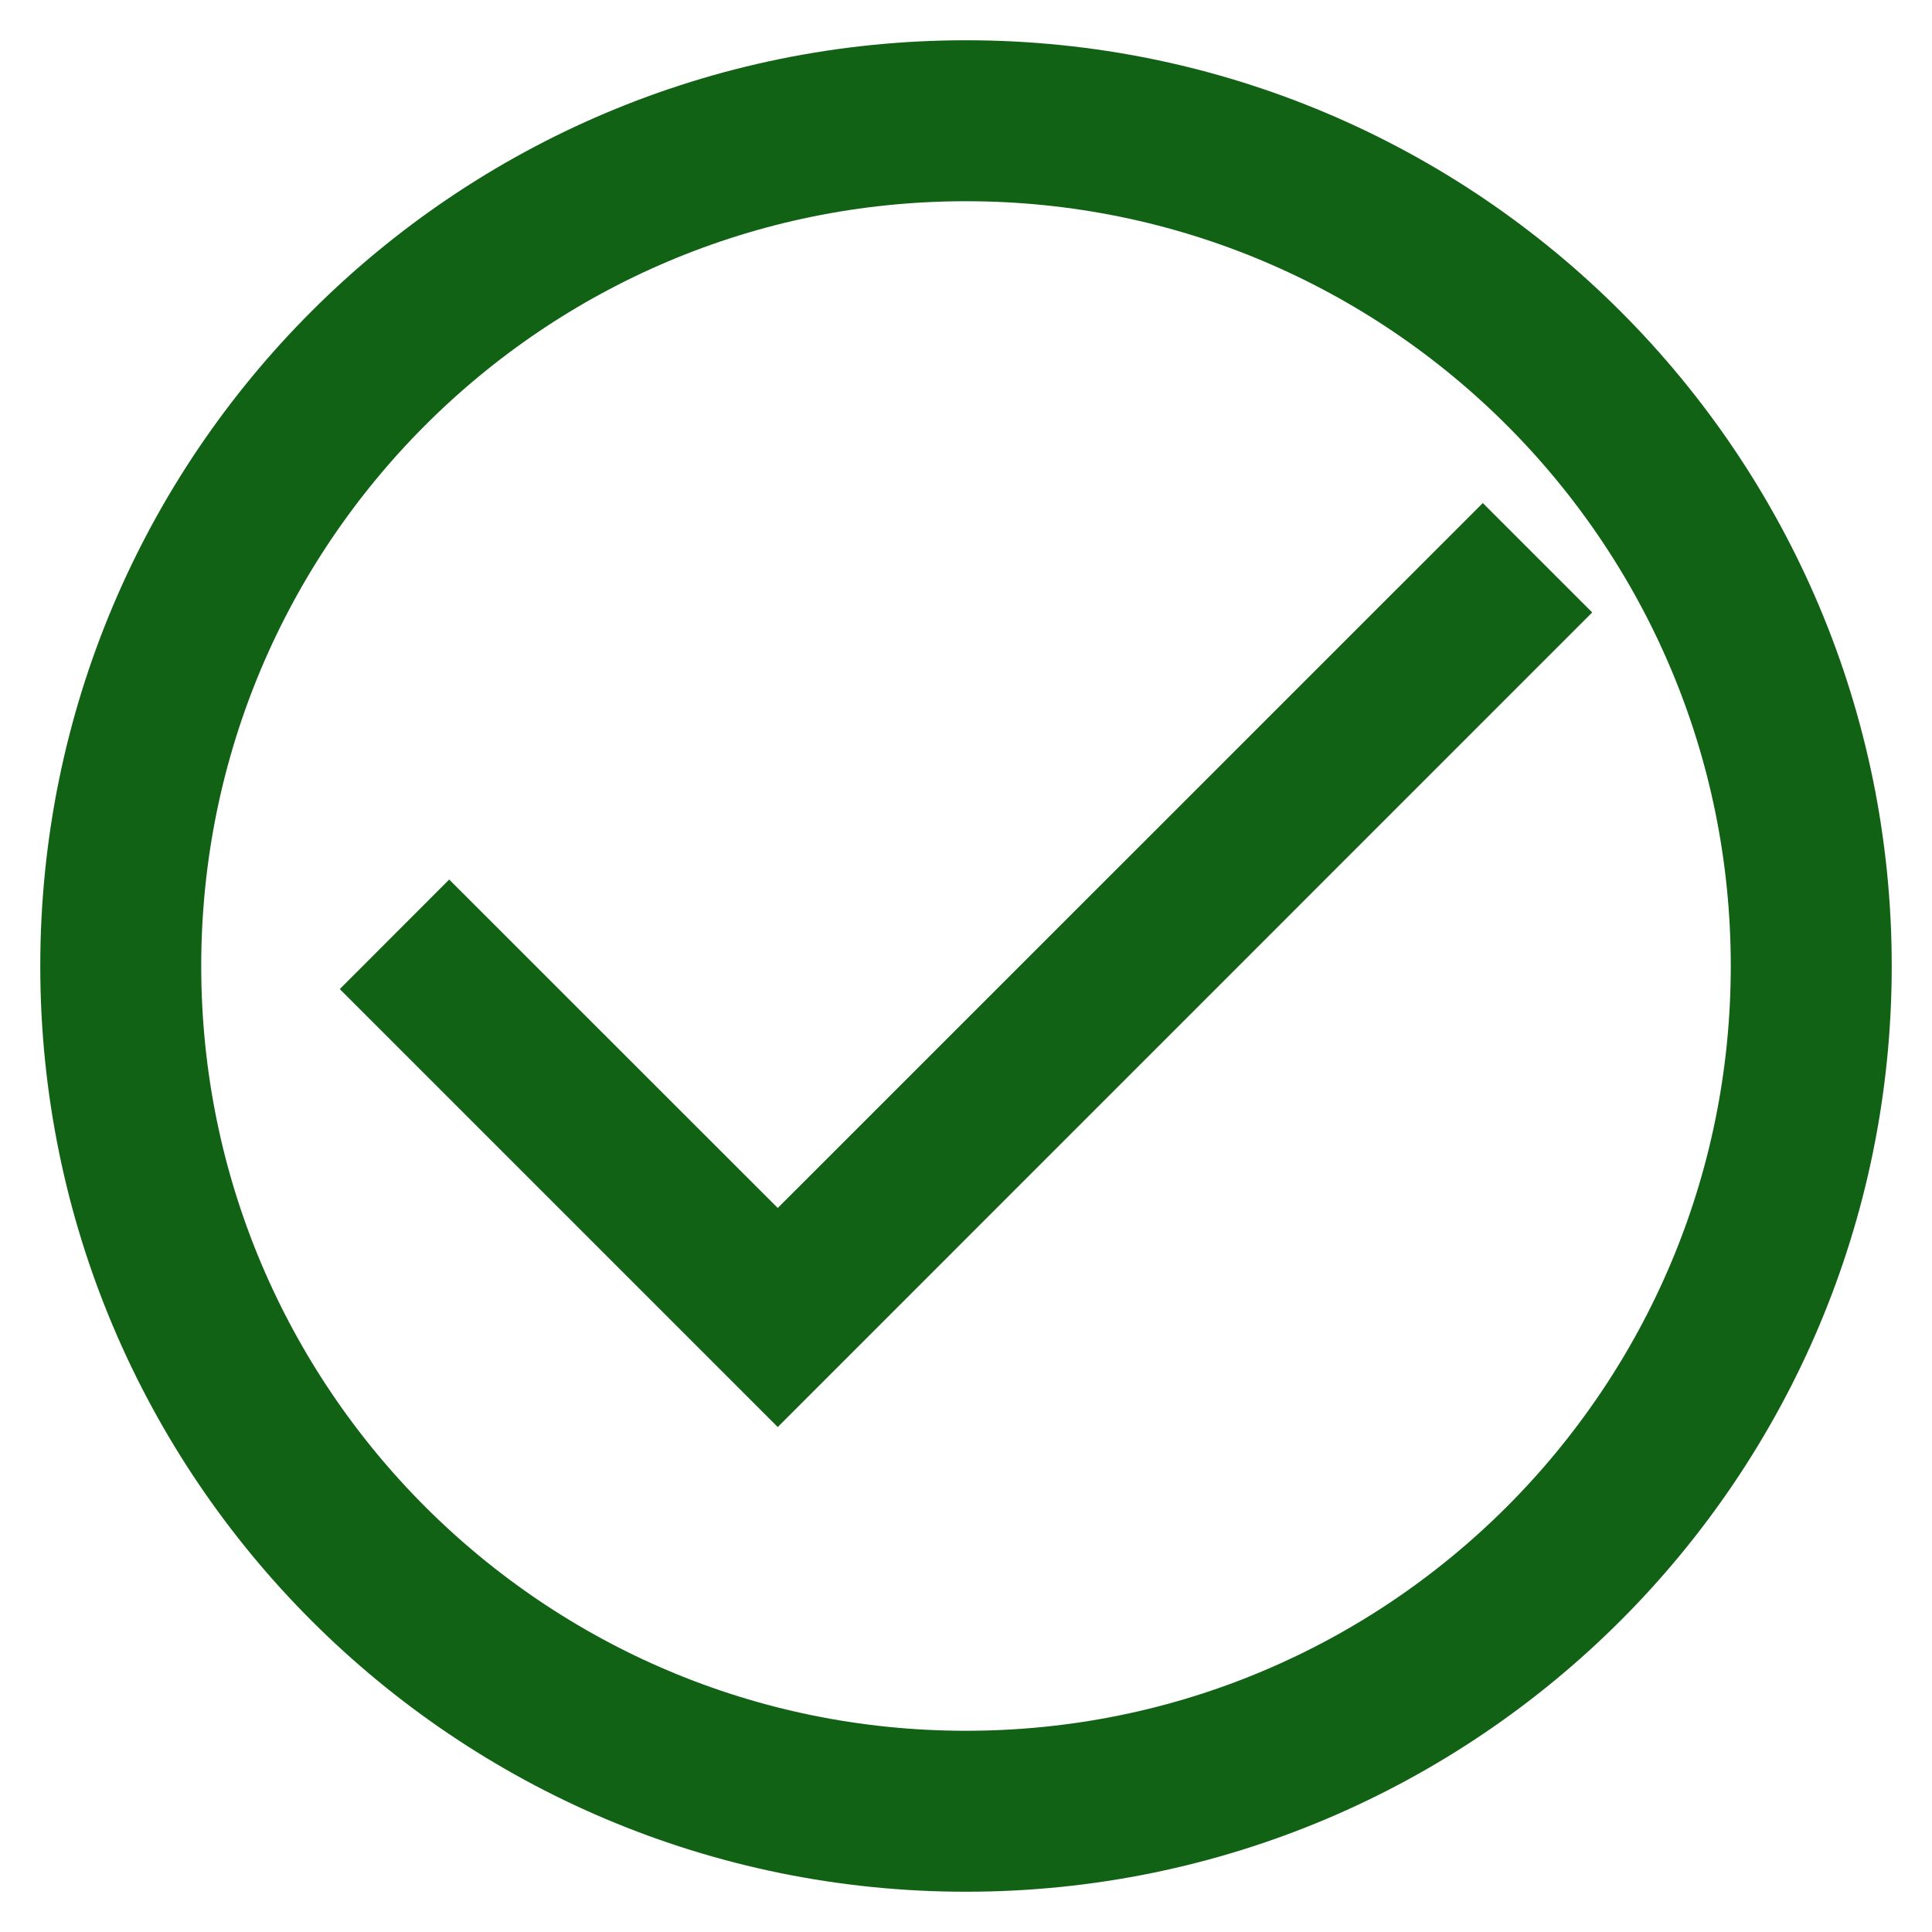
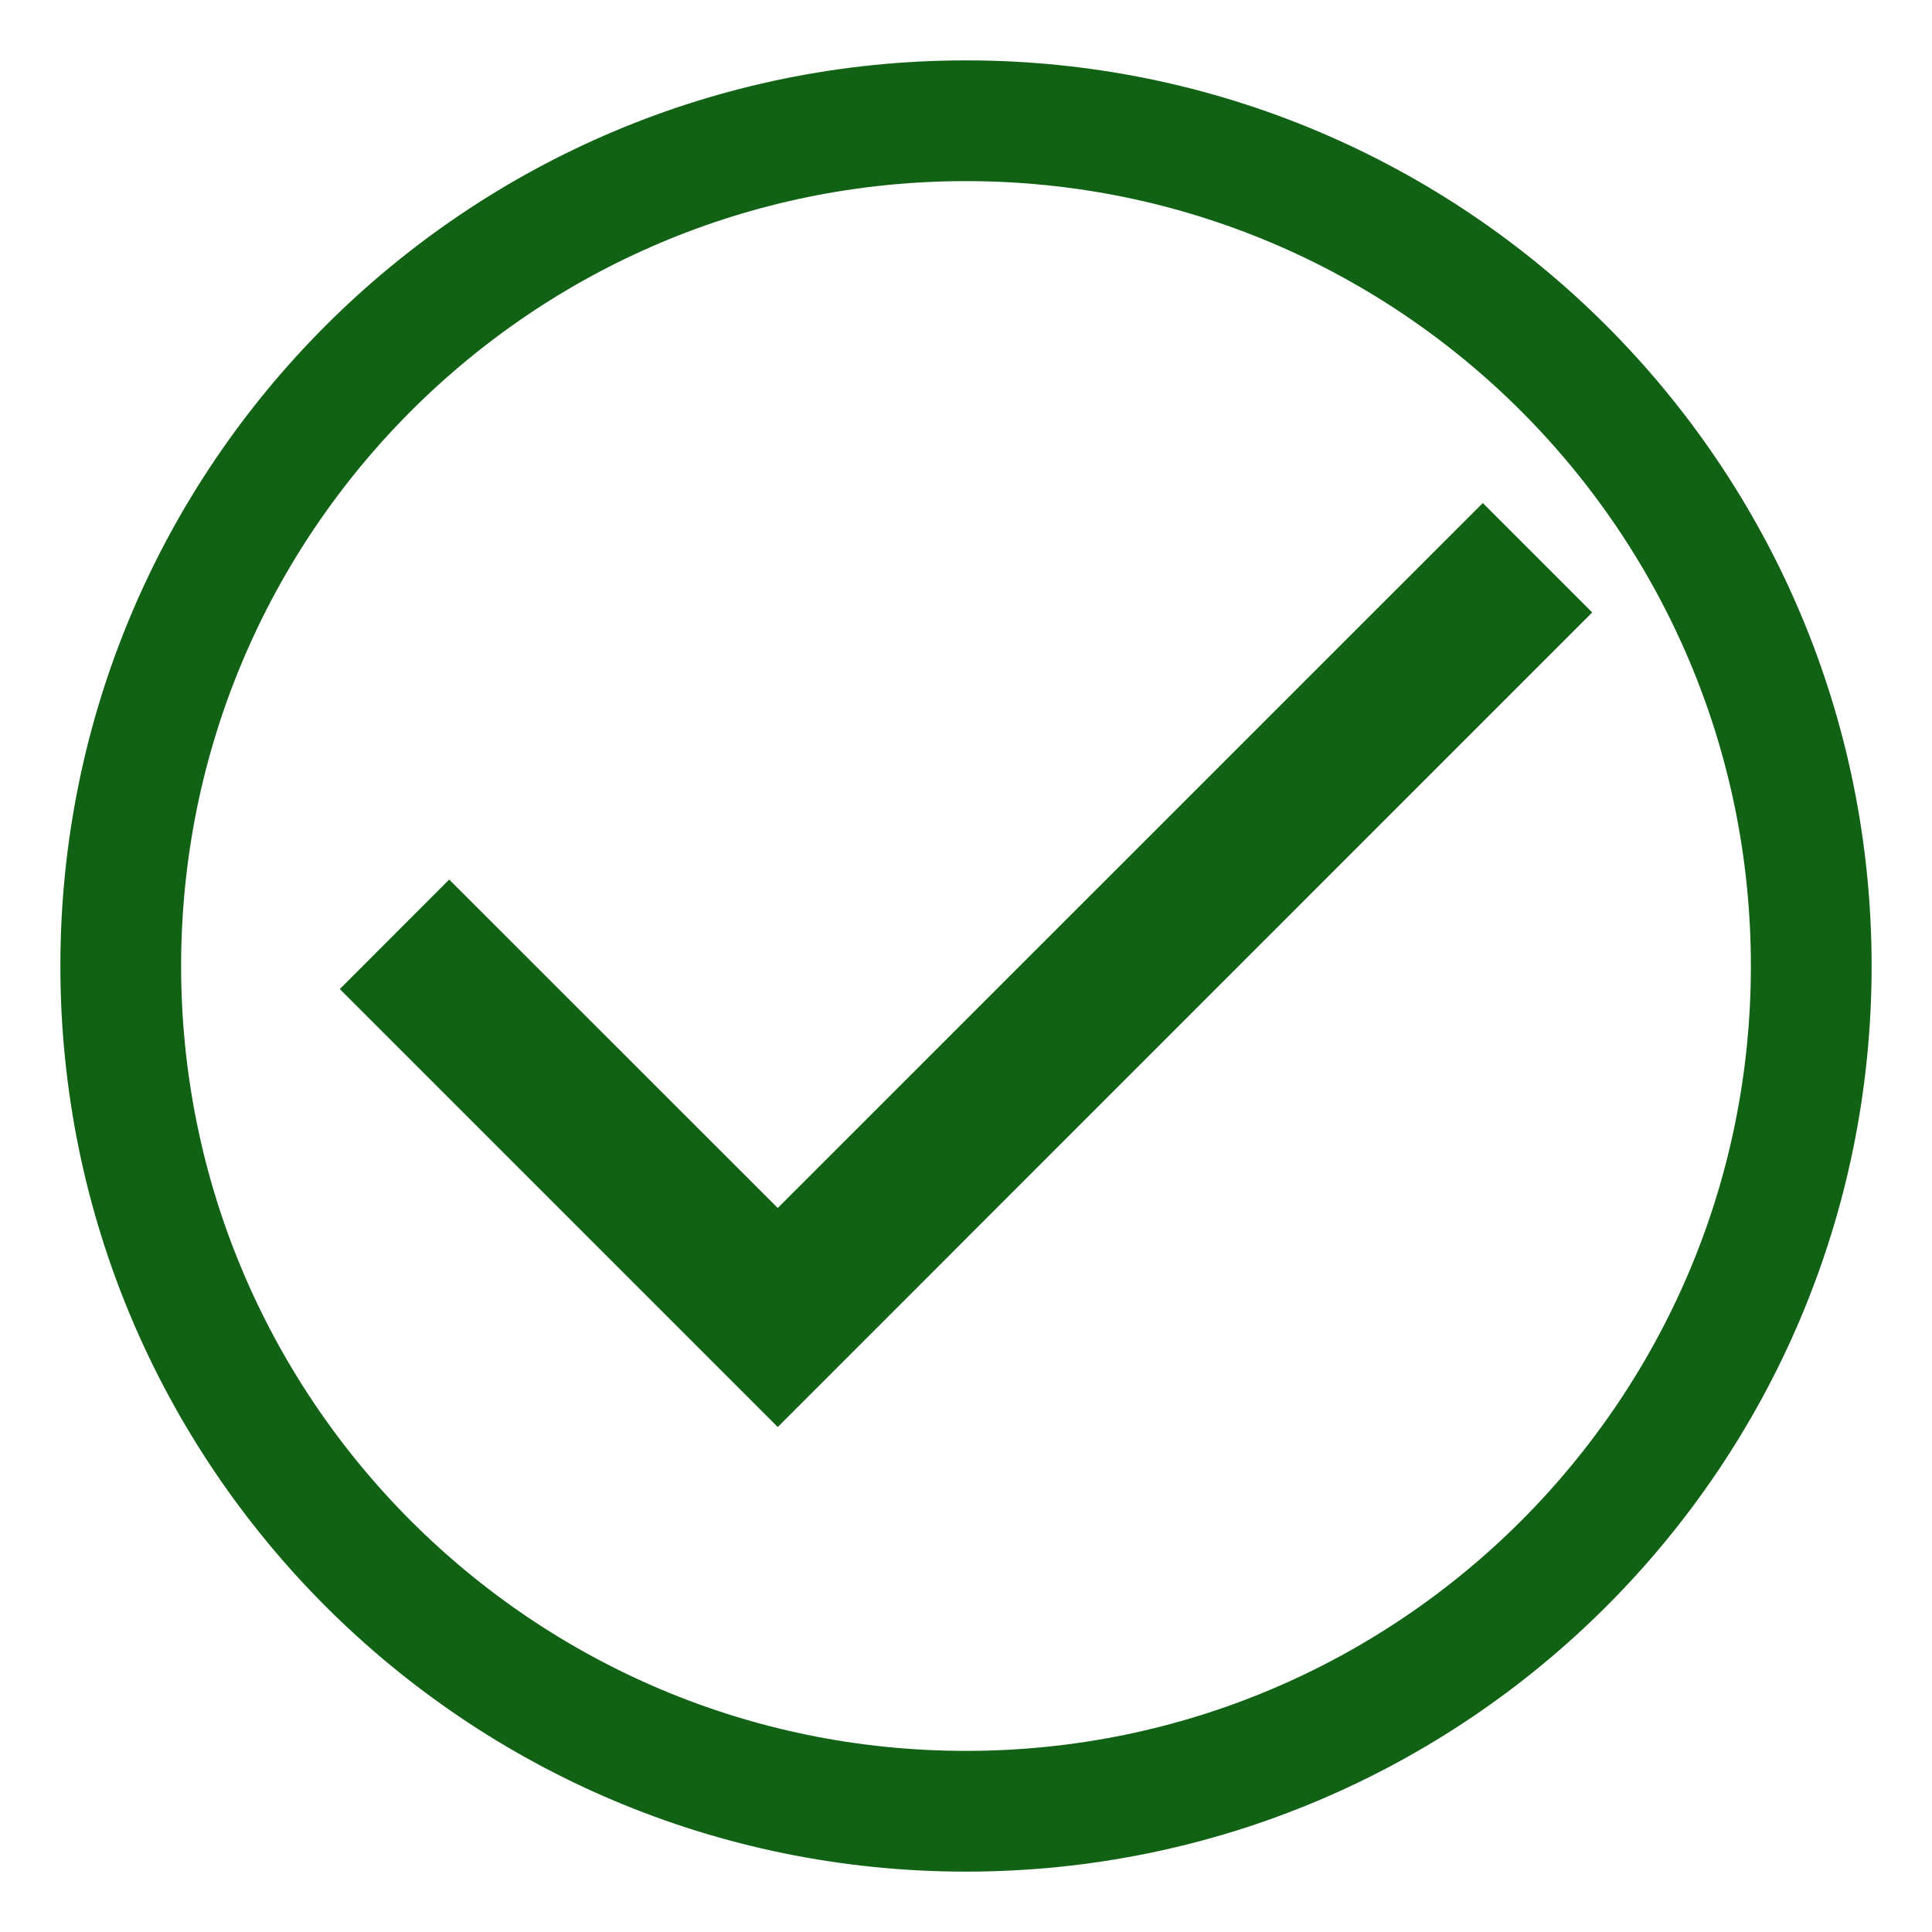
<svg xmlns="http://www.w3.org/2000/svg" width="16" height="16" viewBox="0 0 16 16" fill="none" version="1.2">
-   <rect width="14" height="14" x="1" y="1" rx="7" stroke="#126216" stroke-width="1.333" />
+   <rect width="14" height="14" x="1" y="1" rx="7" stroke="#126216" />
  <path d="M 6.441,11.818 2.814,8.191 3.72,7.284 6.441,10.004 12.28,4.166 13.186,5.072 Z" fill="#126216" />
</svg>
